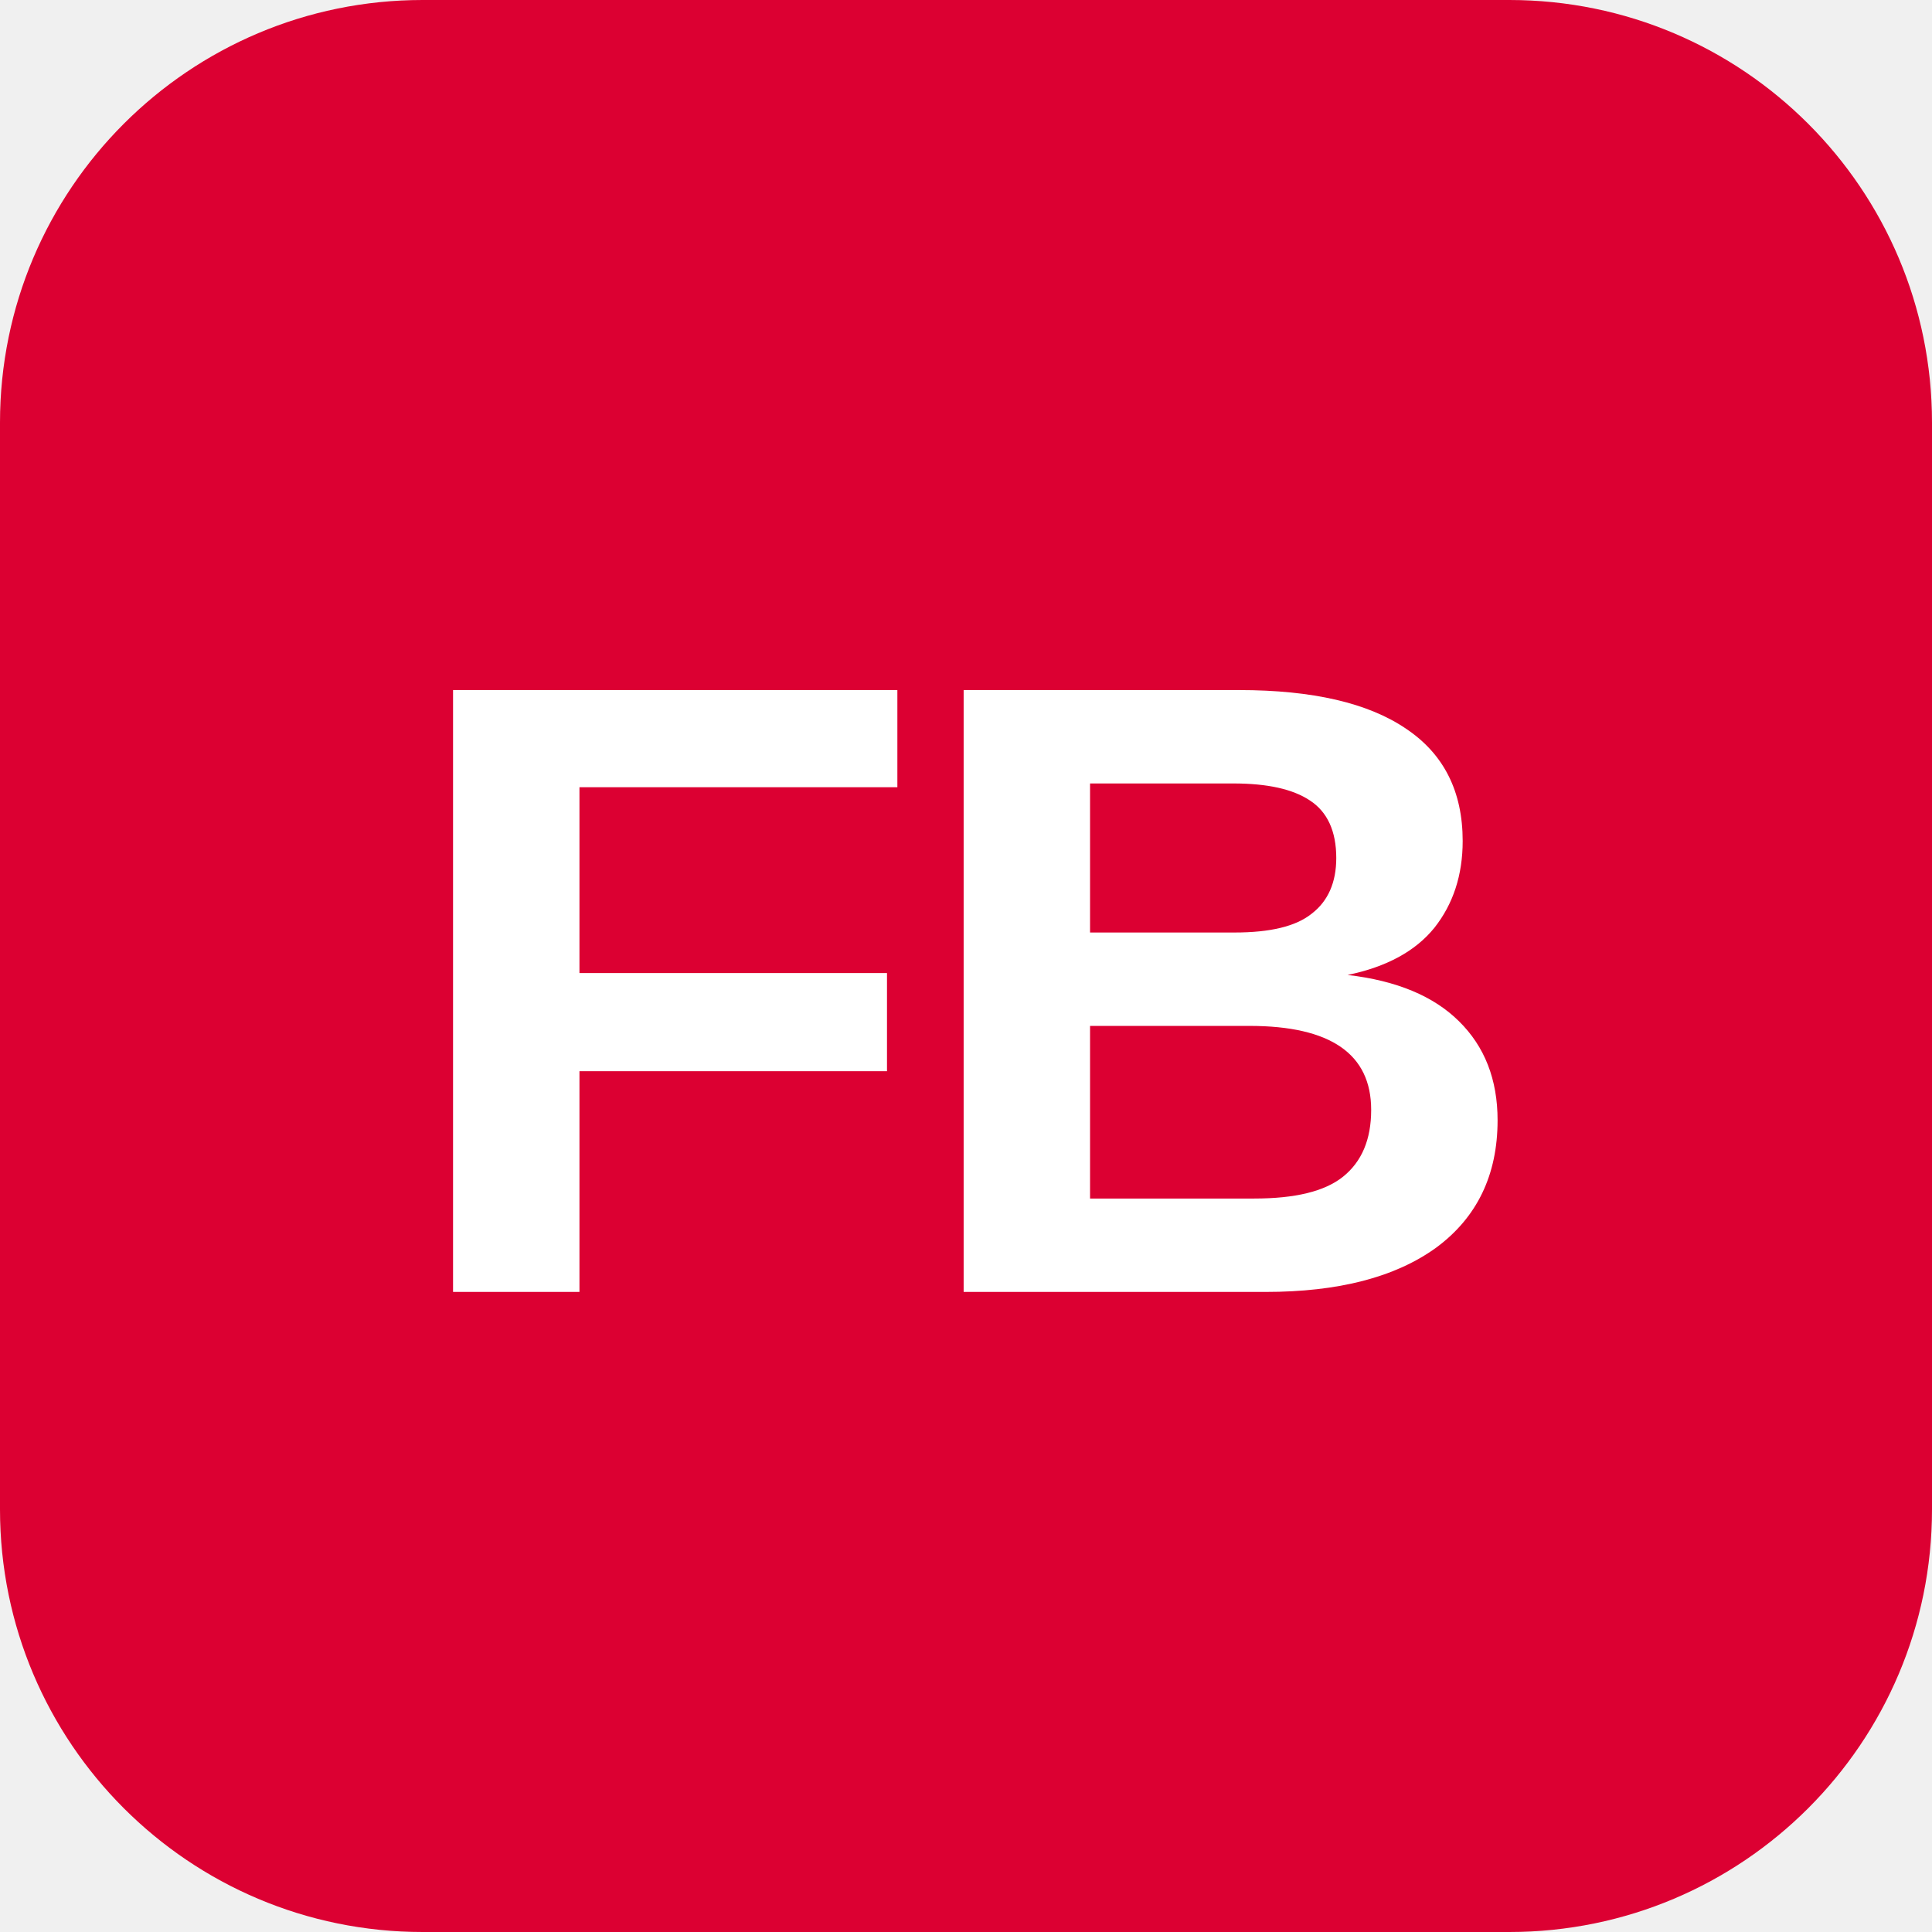
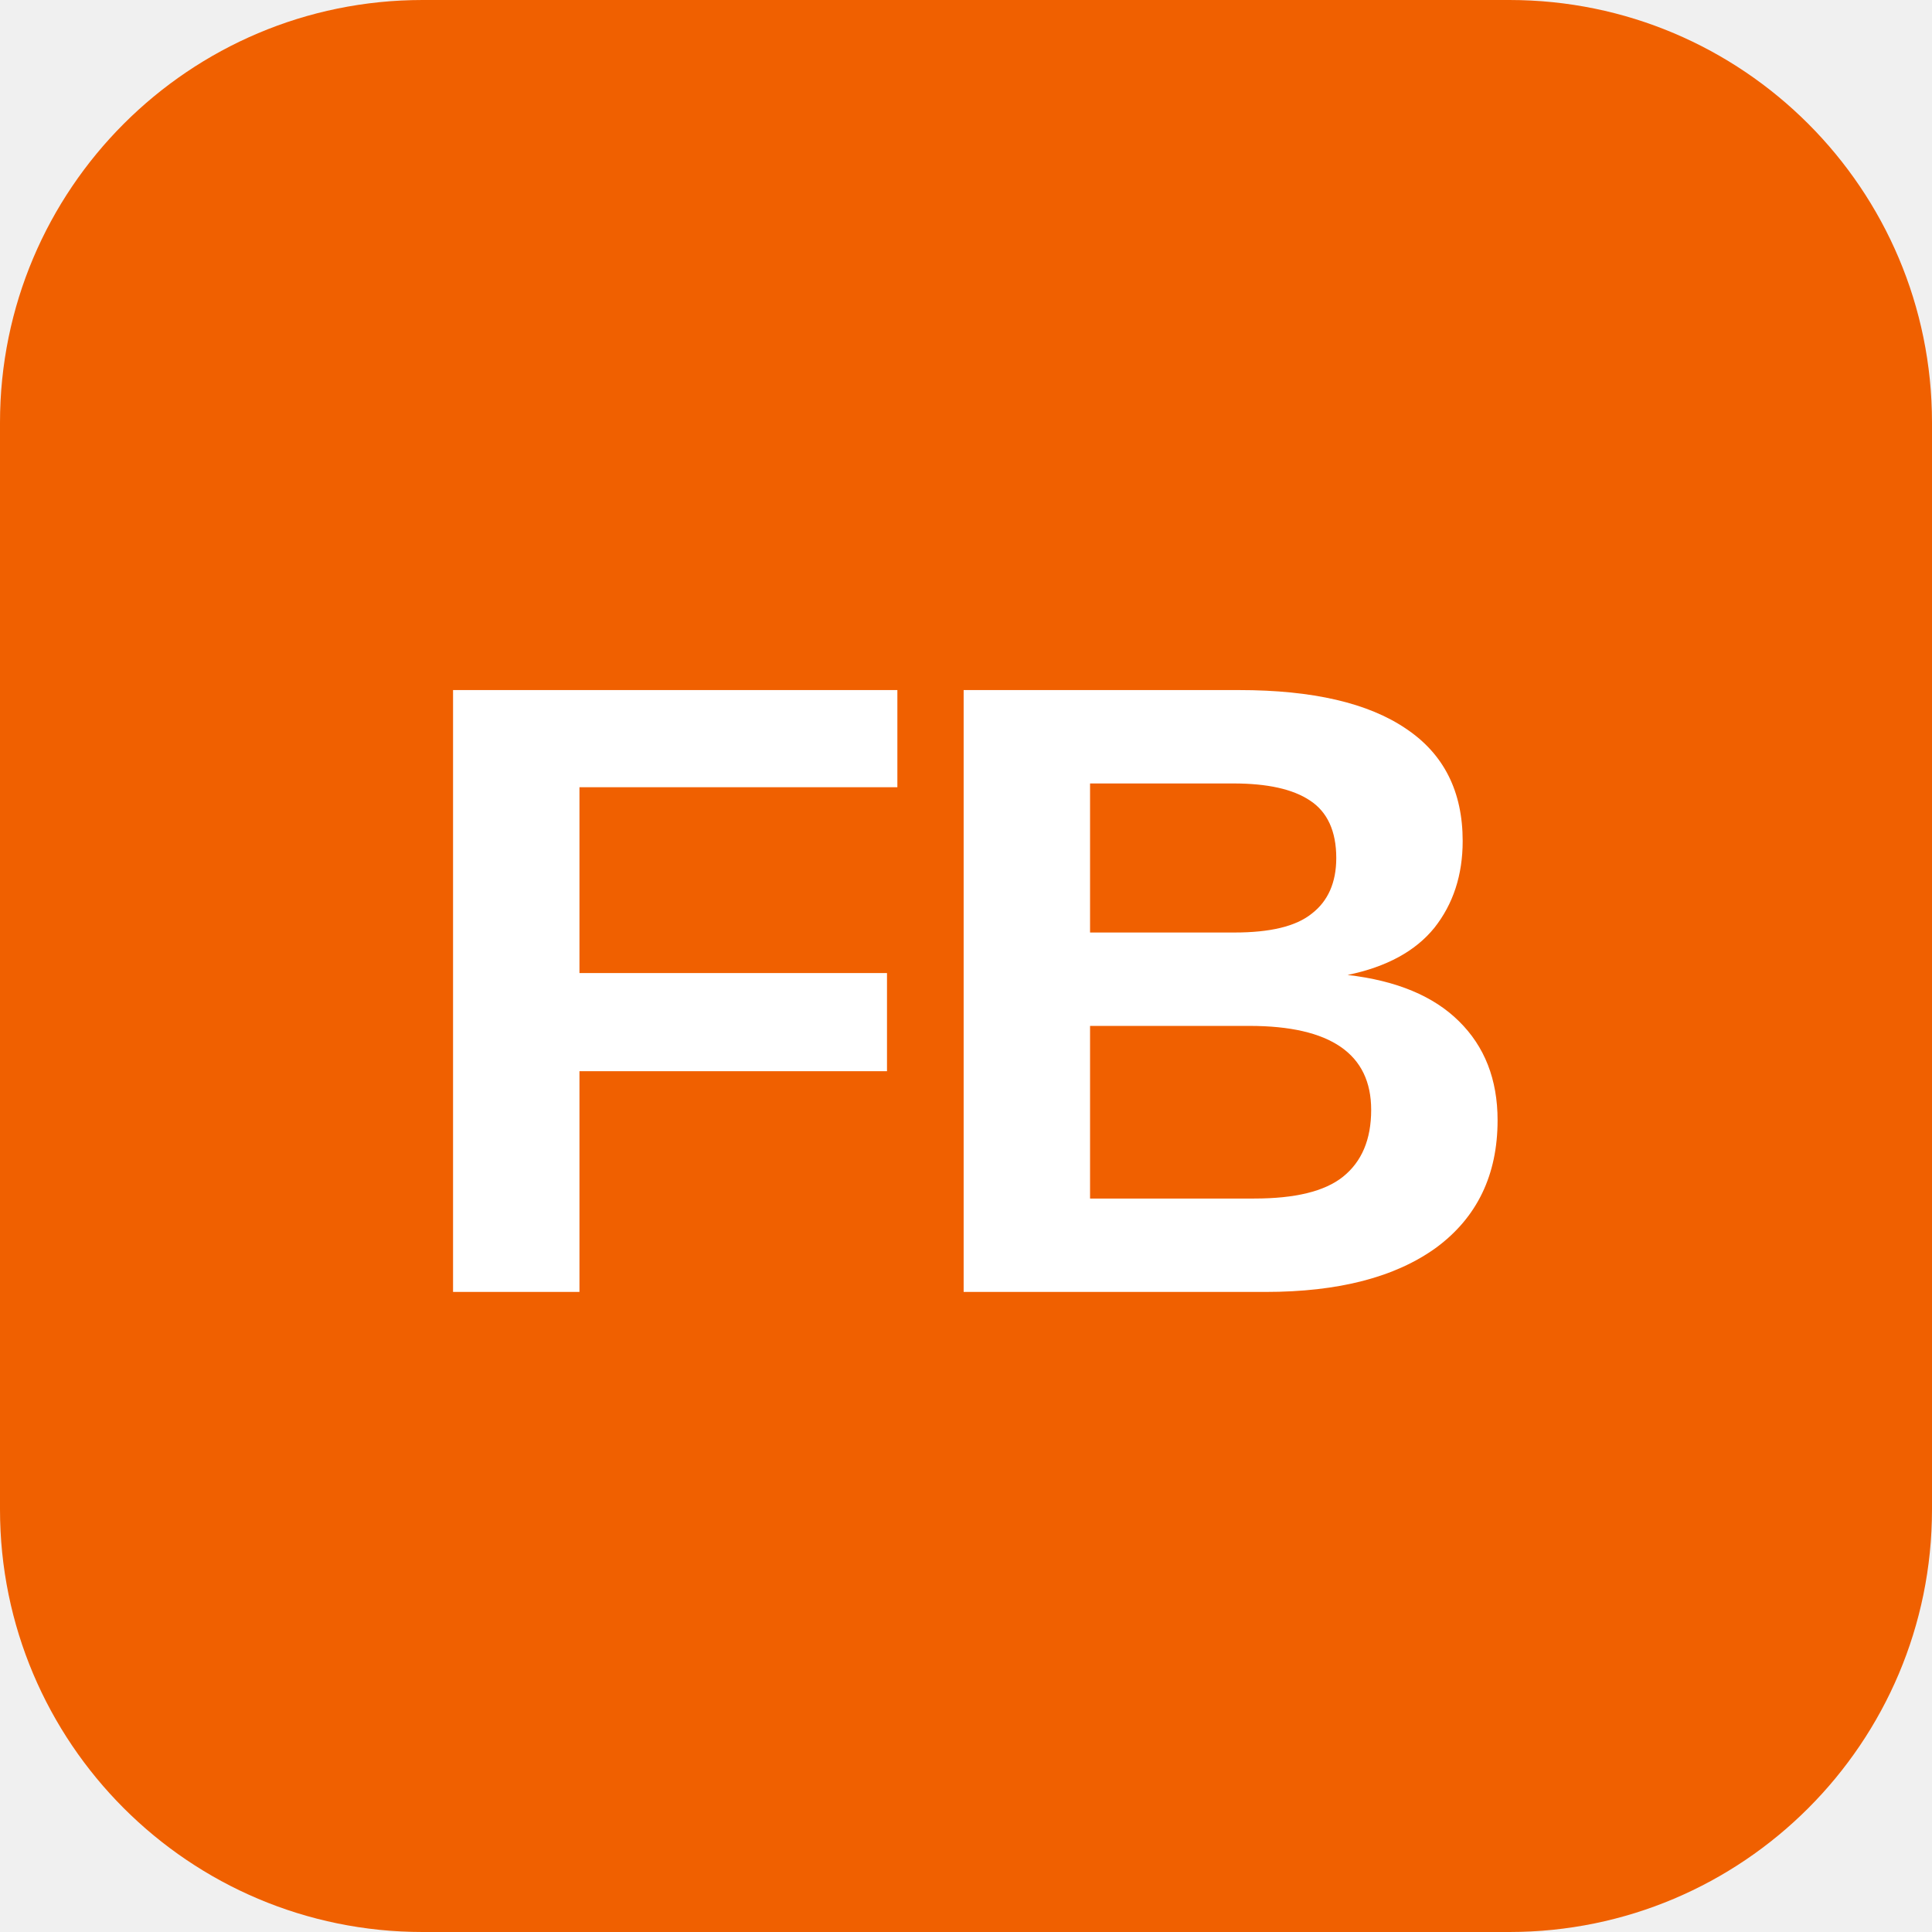
<svg xmlns="http://www.w3.org/2000/svg" viewBox="0 0 32 32">
-   <rect width="32" height="32" rx="7" fill="#dc0032" />
+   <rect width="32" height="32" rx="7" fill="#f06000" />
  <text x="16" y="21.4" text-anchor="middle" font-family="Arial,Helvetica,sans-serif" font-weight="700" font-size="14.5" letter-spacing="-0.4" fill="#fff">FB</text>
</svg>
